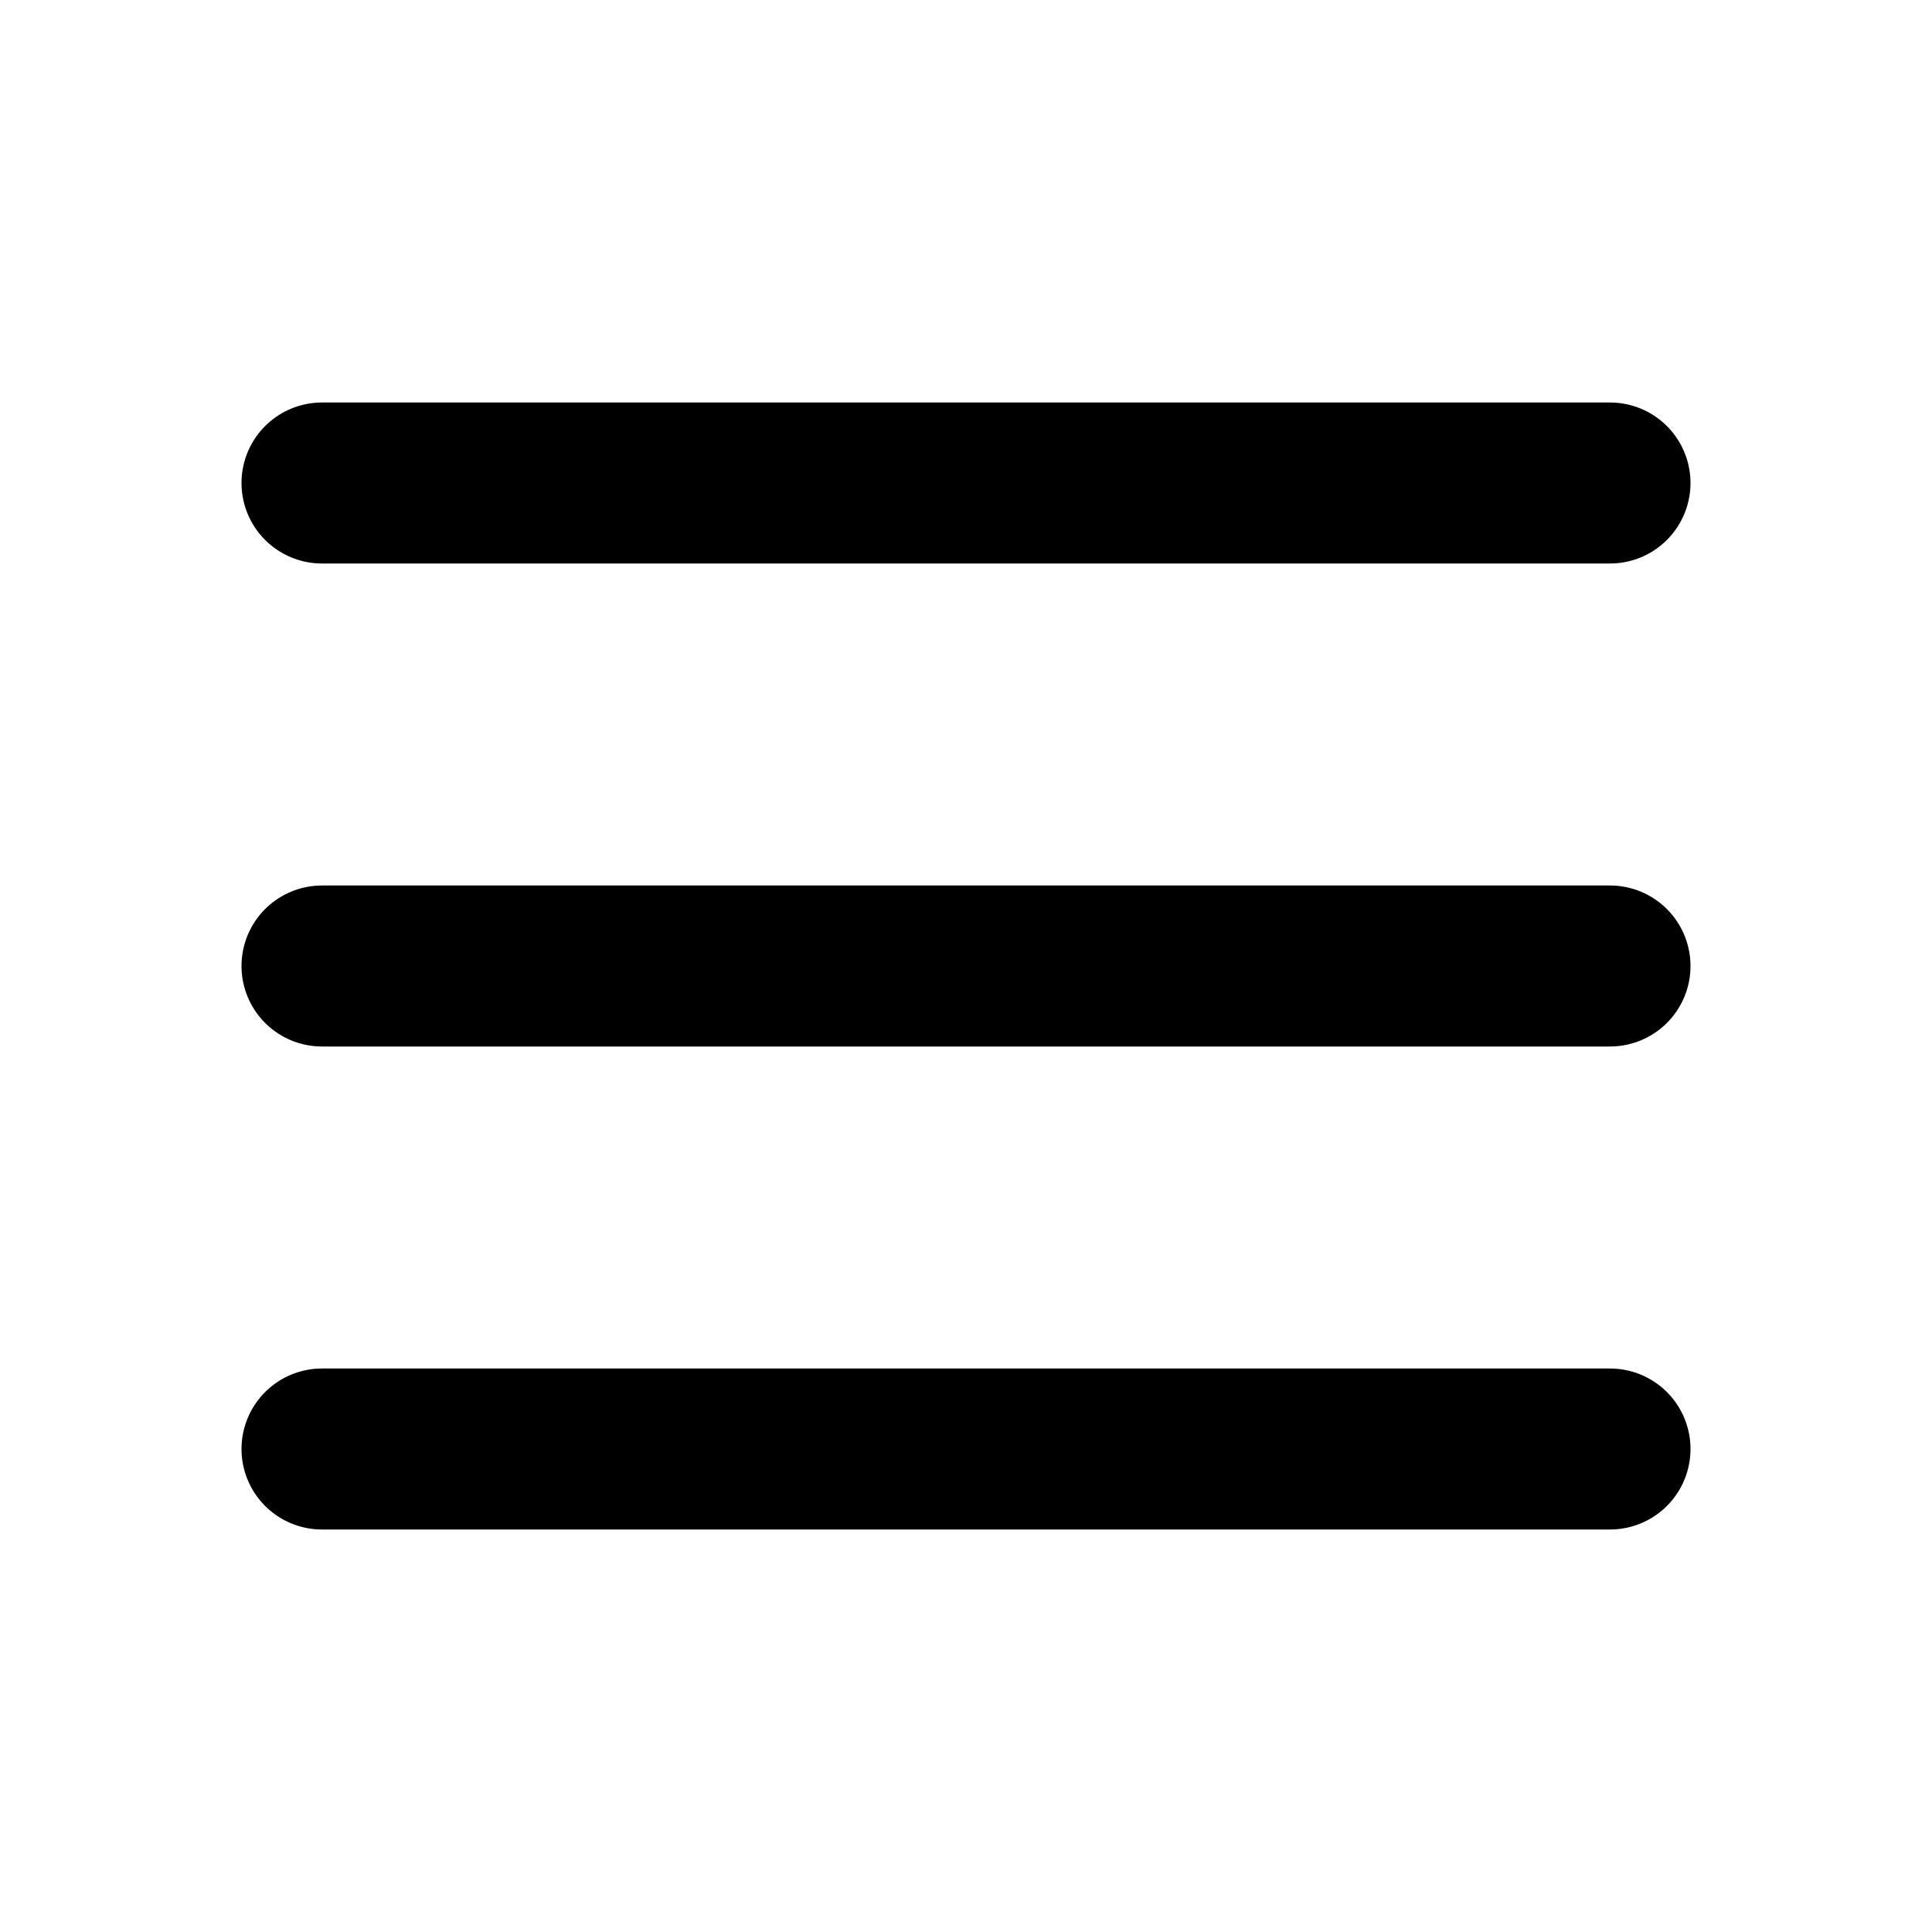
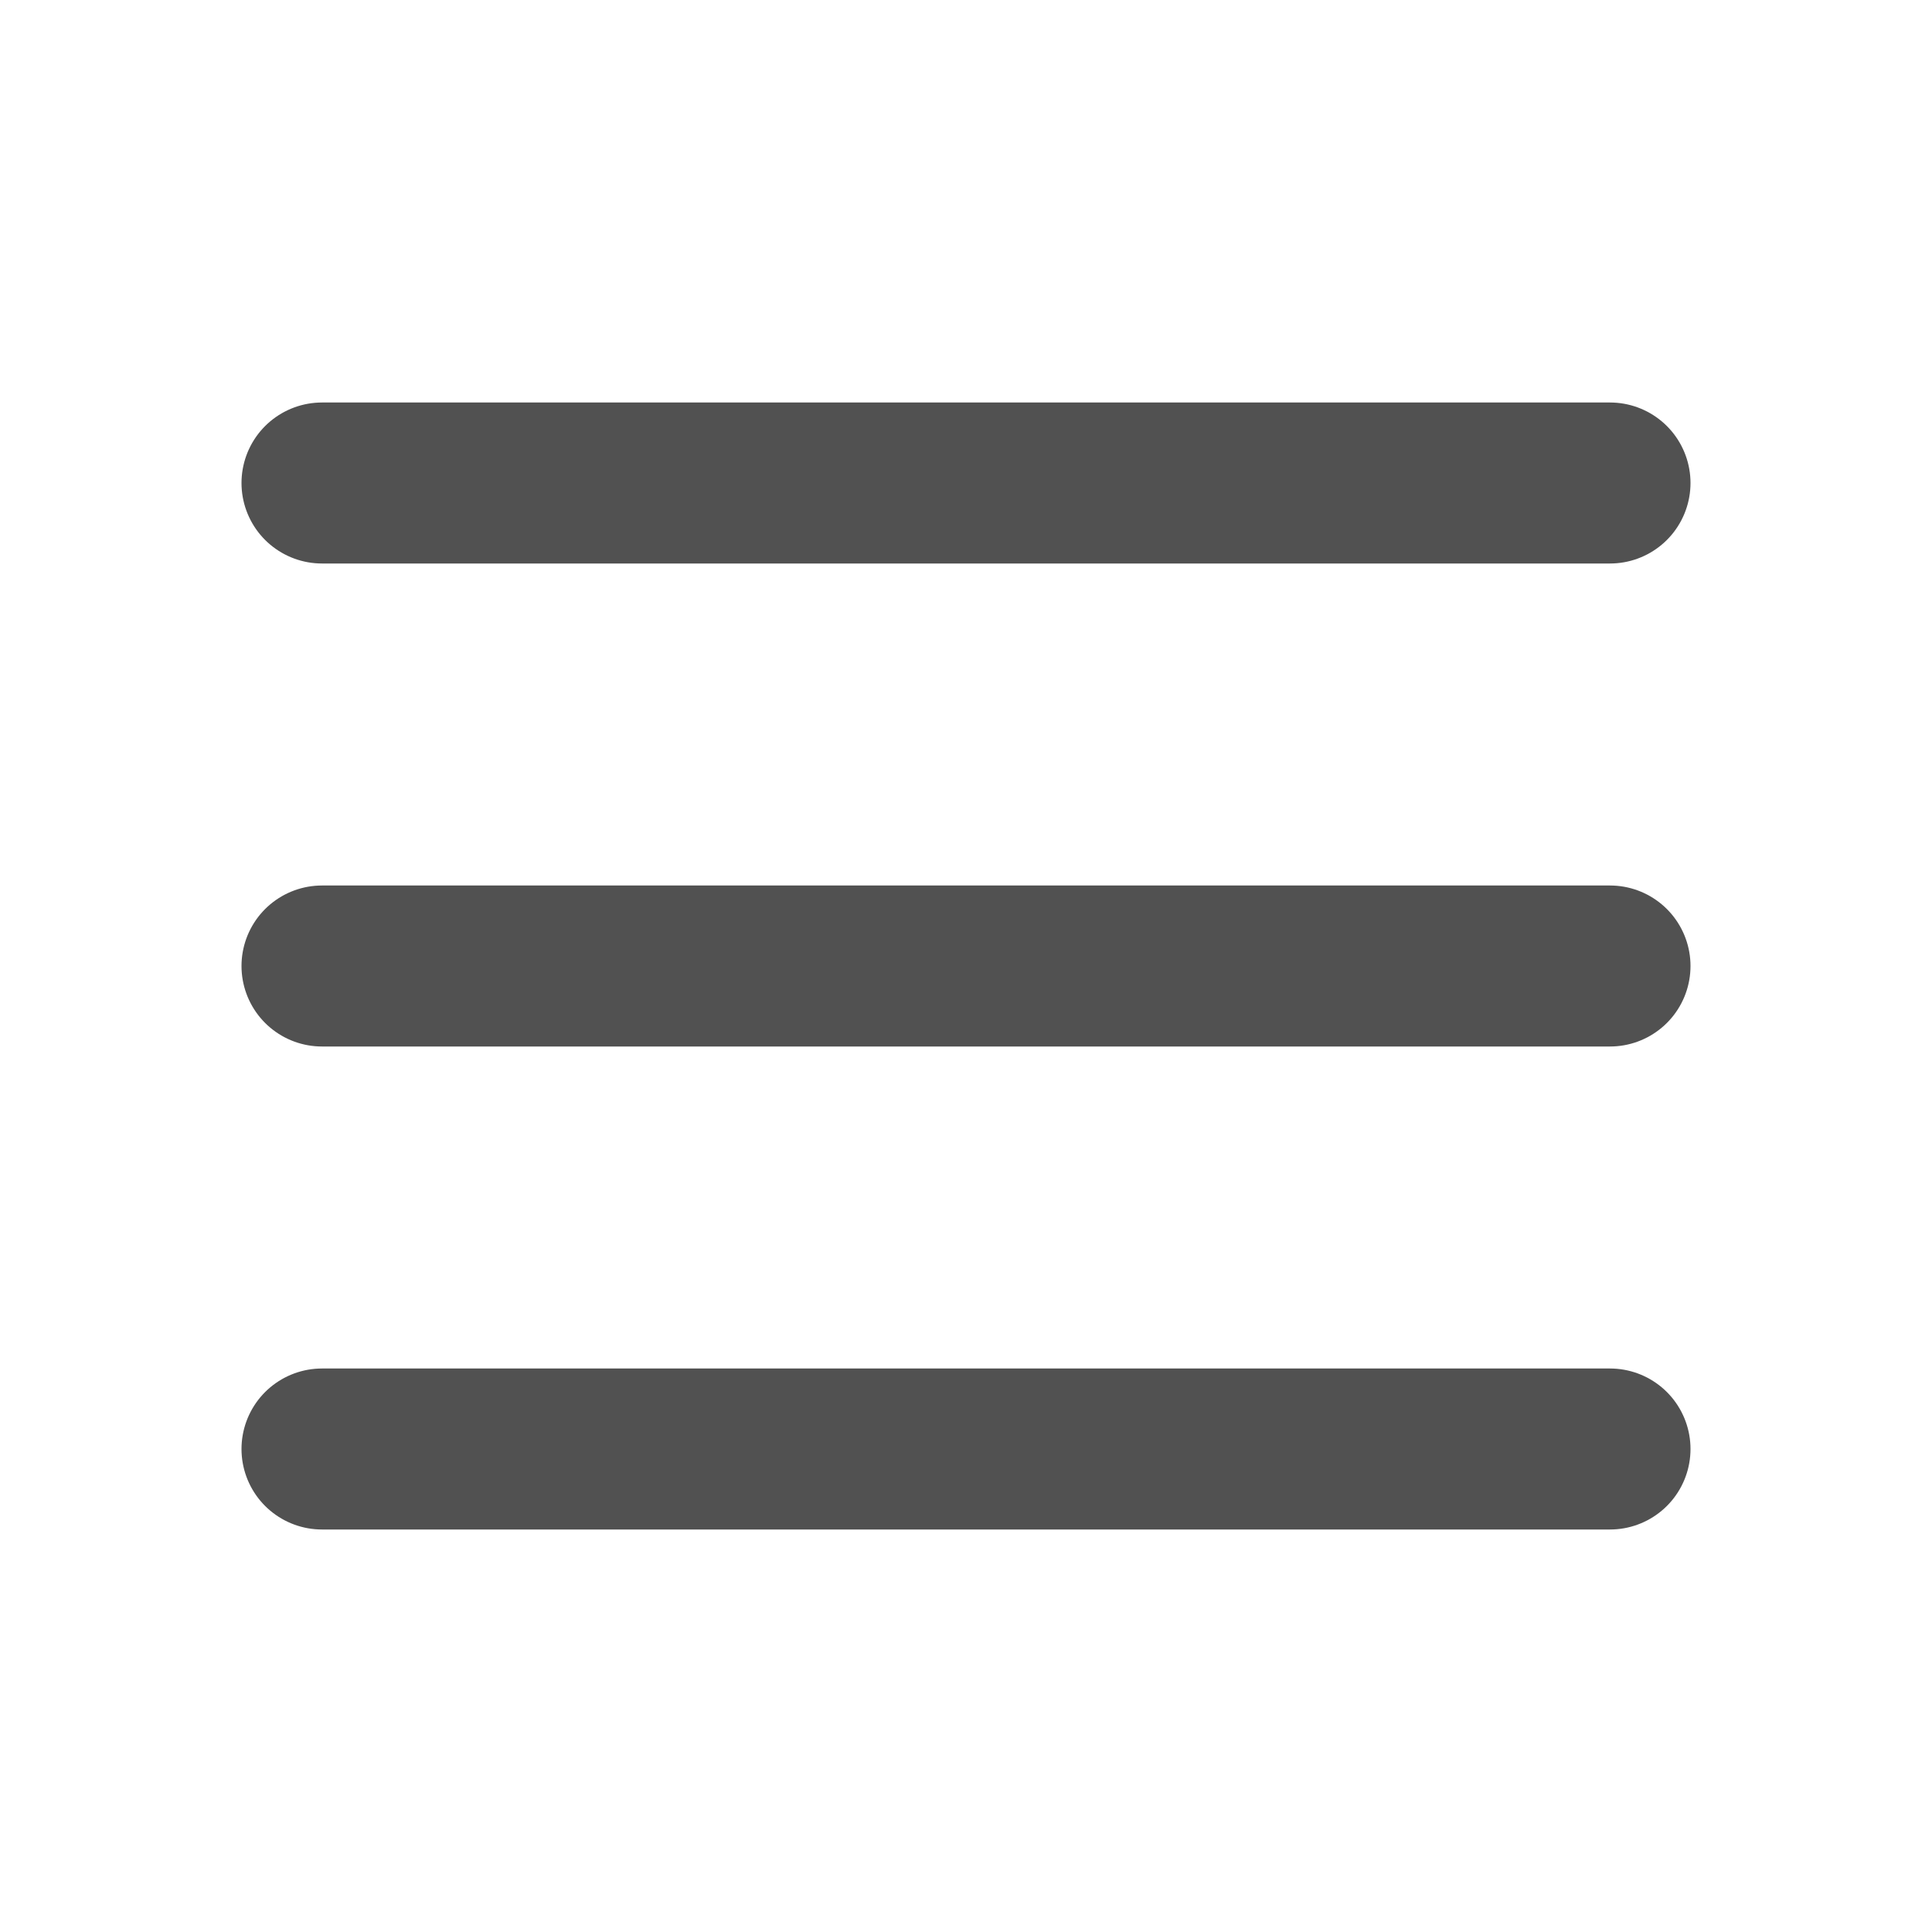
- <svg xmlns="http://www.w3.org/2000/svg" fill="none" viewBox="0 0 24 24" stroke="currentColor" aria-hidden="true" class="h-8 w-8">
+ <svg xmlns="http://www.w3.org/2000/svg" fill="none" viewBox="0 0 24 24" stroke="#515151" aria-hidden="true" class="h-8 w-8">
  <path stroke-linecap="round" stroke-linejoin="round" stroke-width="2" d="M4 6h16M4 12h16M4 18h16" />
</svg>
